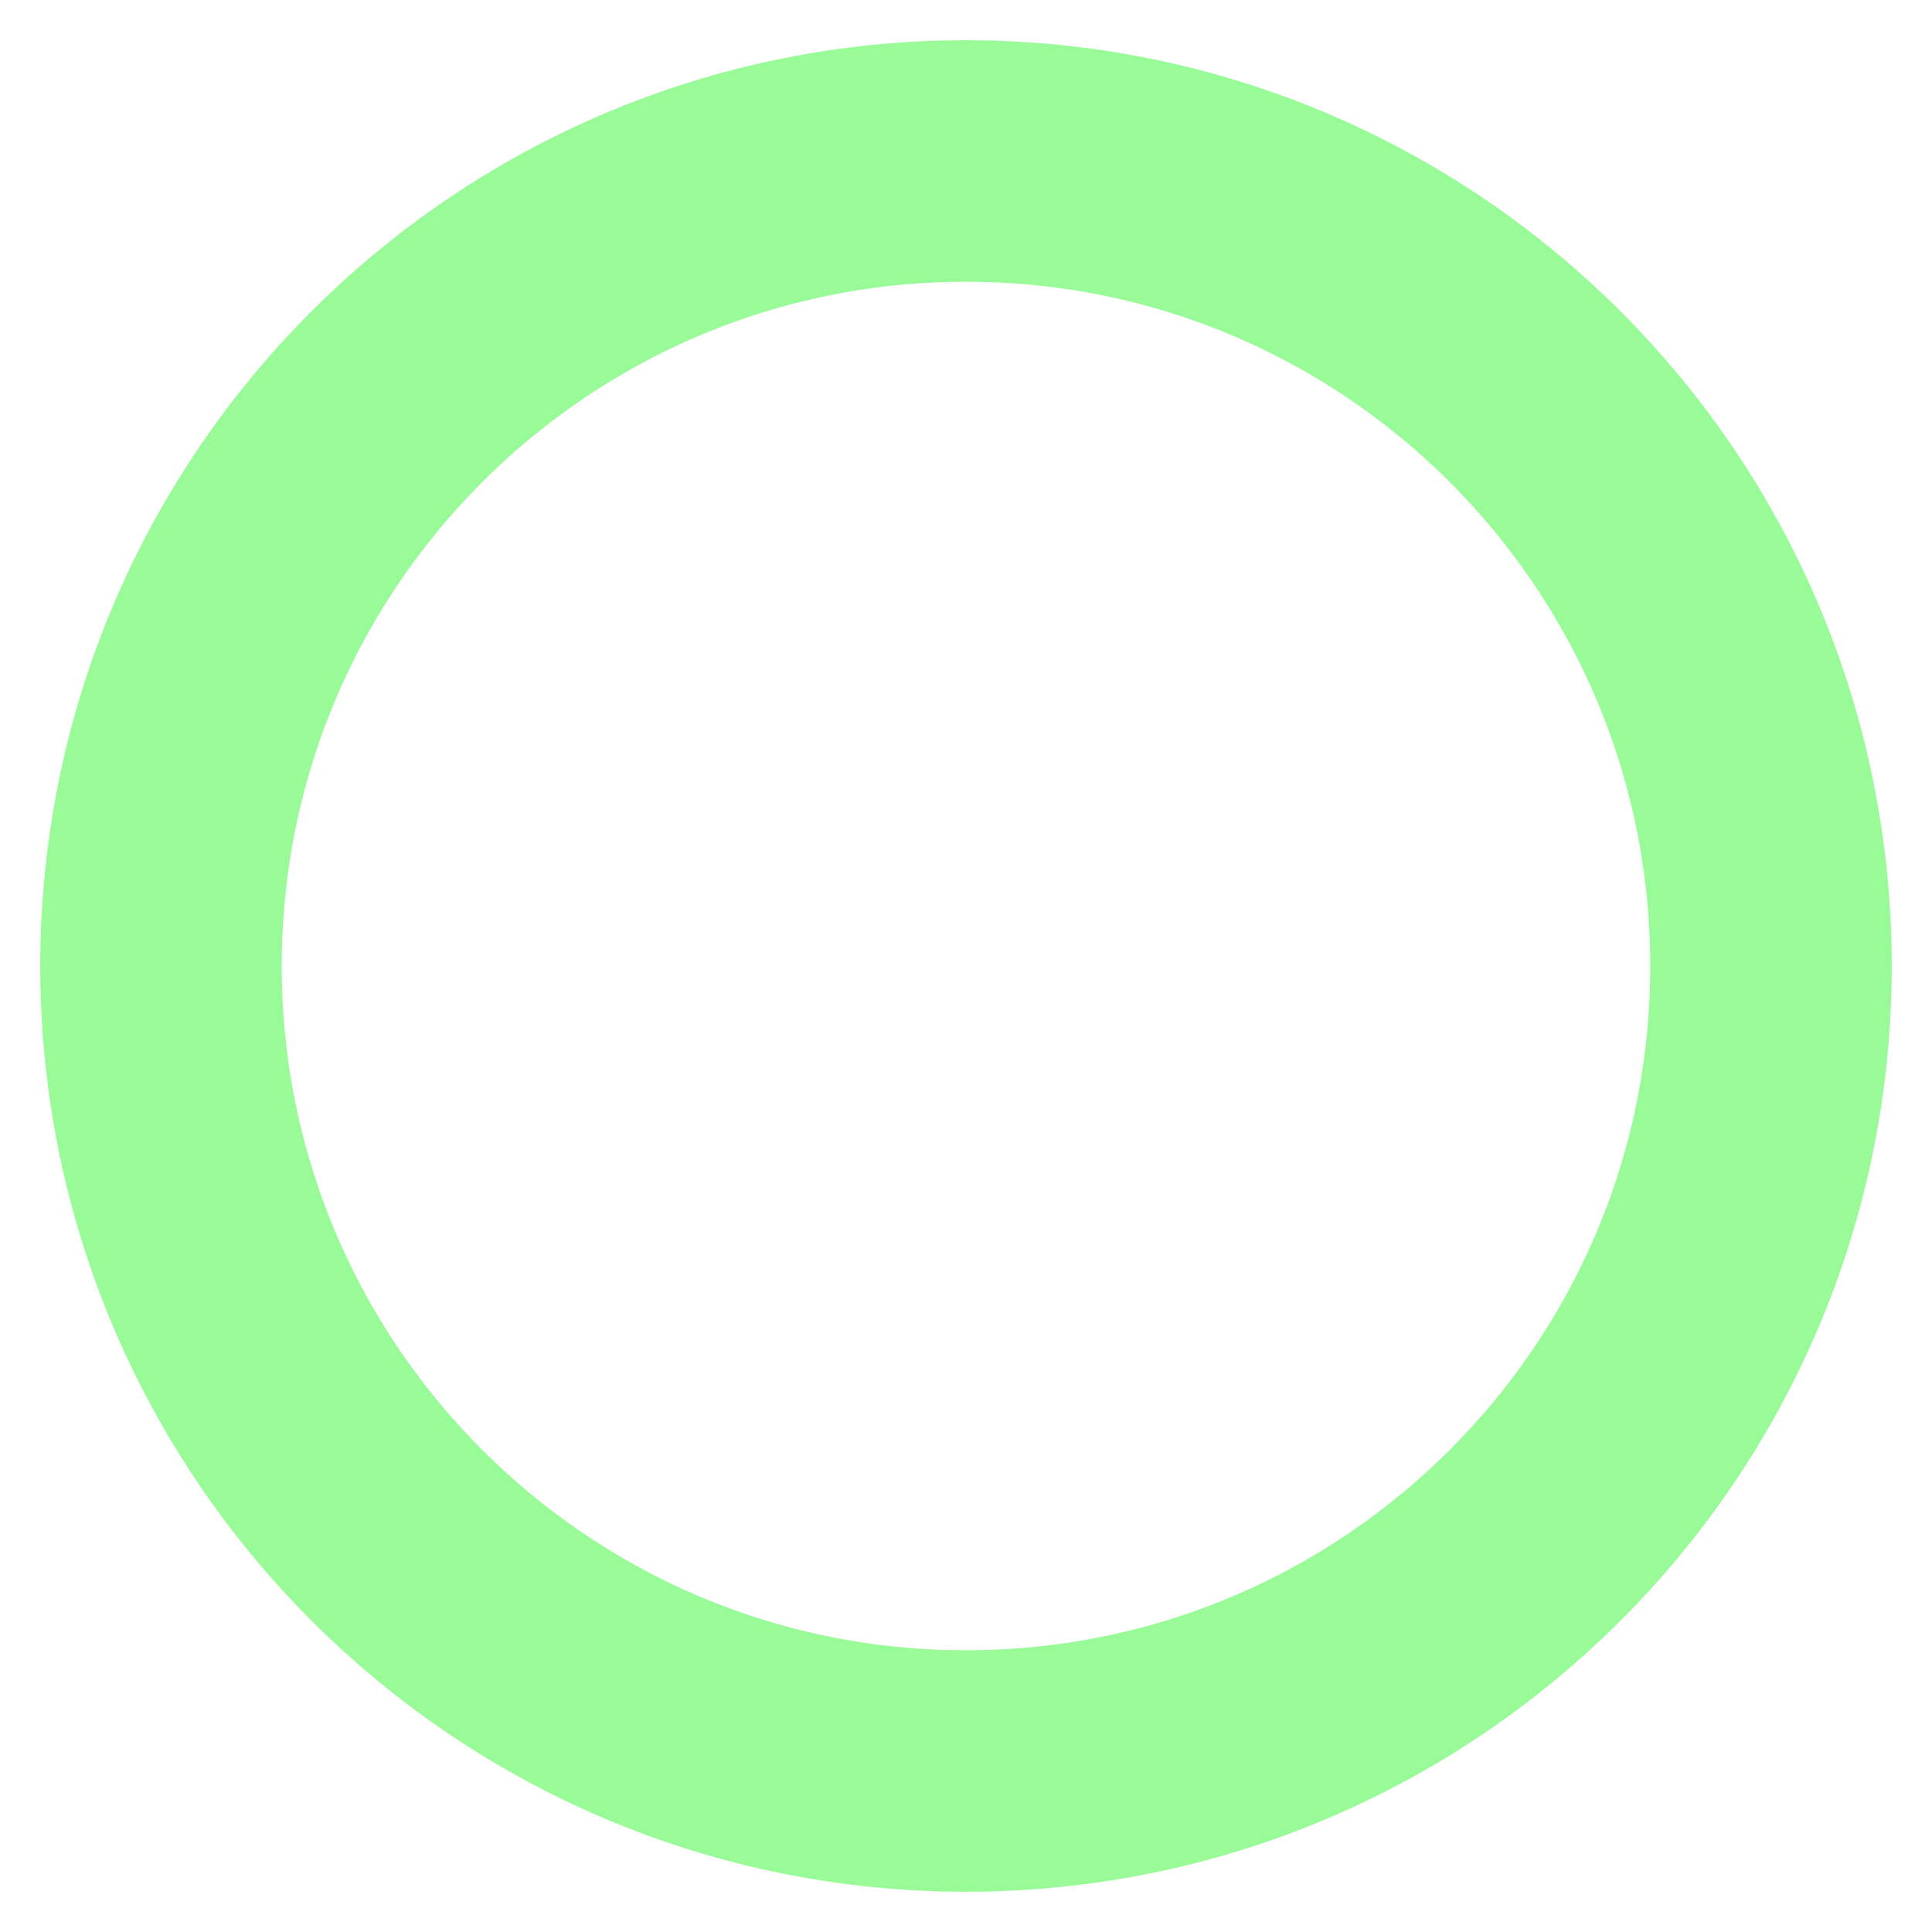
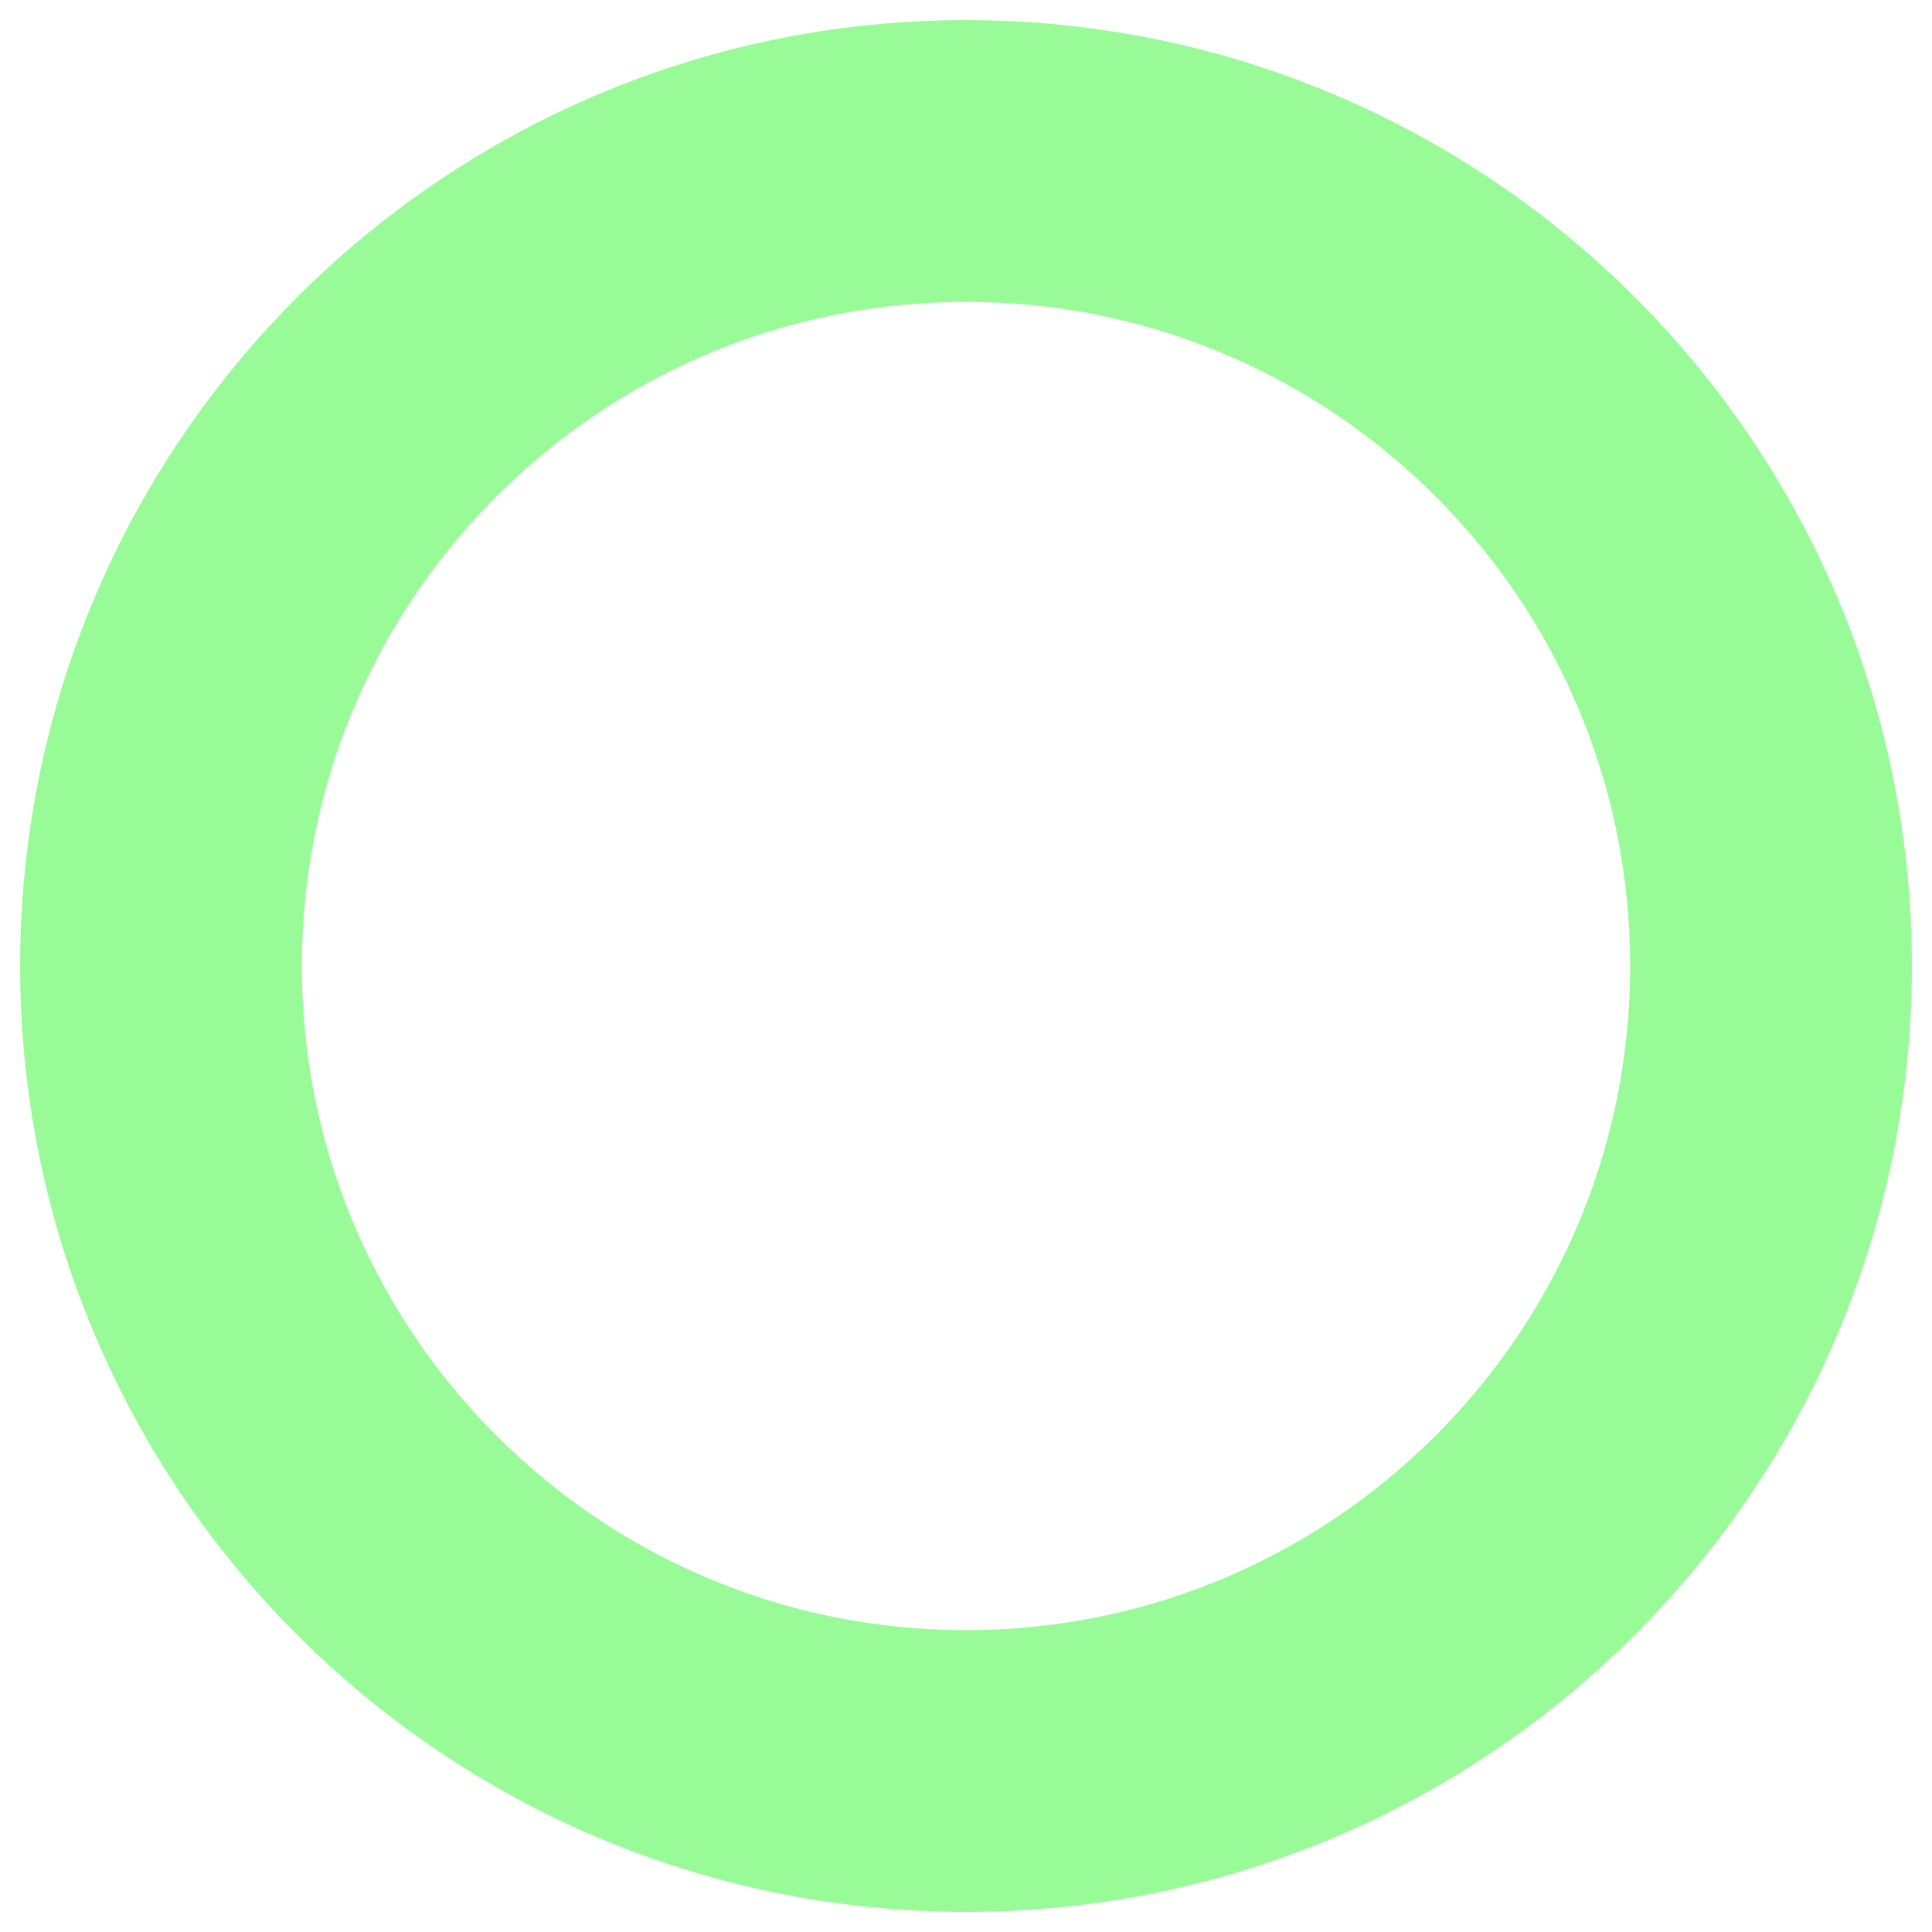
- <svg xmlns="http://www.w3.org/2000/svg" width="36" height="36" viewBox="0 0 24 24" fill="none" stroke="#98FB98" stroke-width="3" stroke-linecap="round" stroke-linejoin="round" class="feather feather-circle">
+ <svg xmlns="http://www.w3.org/2000/svg" width="60" height="60" viewBox="0 0 24 24" fill="none" stroke="#98FB98" stroke-width="3.5" stroke-linecap="round" stroke-linejoin="round" class="feather feather-circle">
  <circle cx="12" cy="12" r="10" />
</svg>
